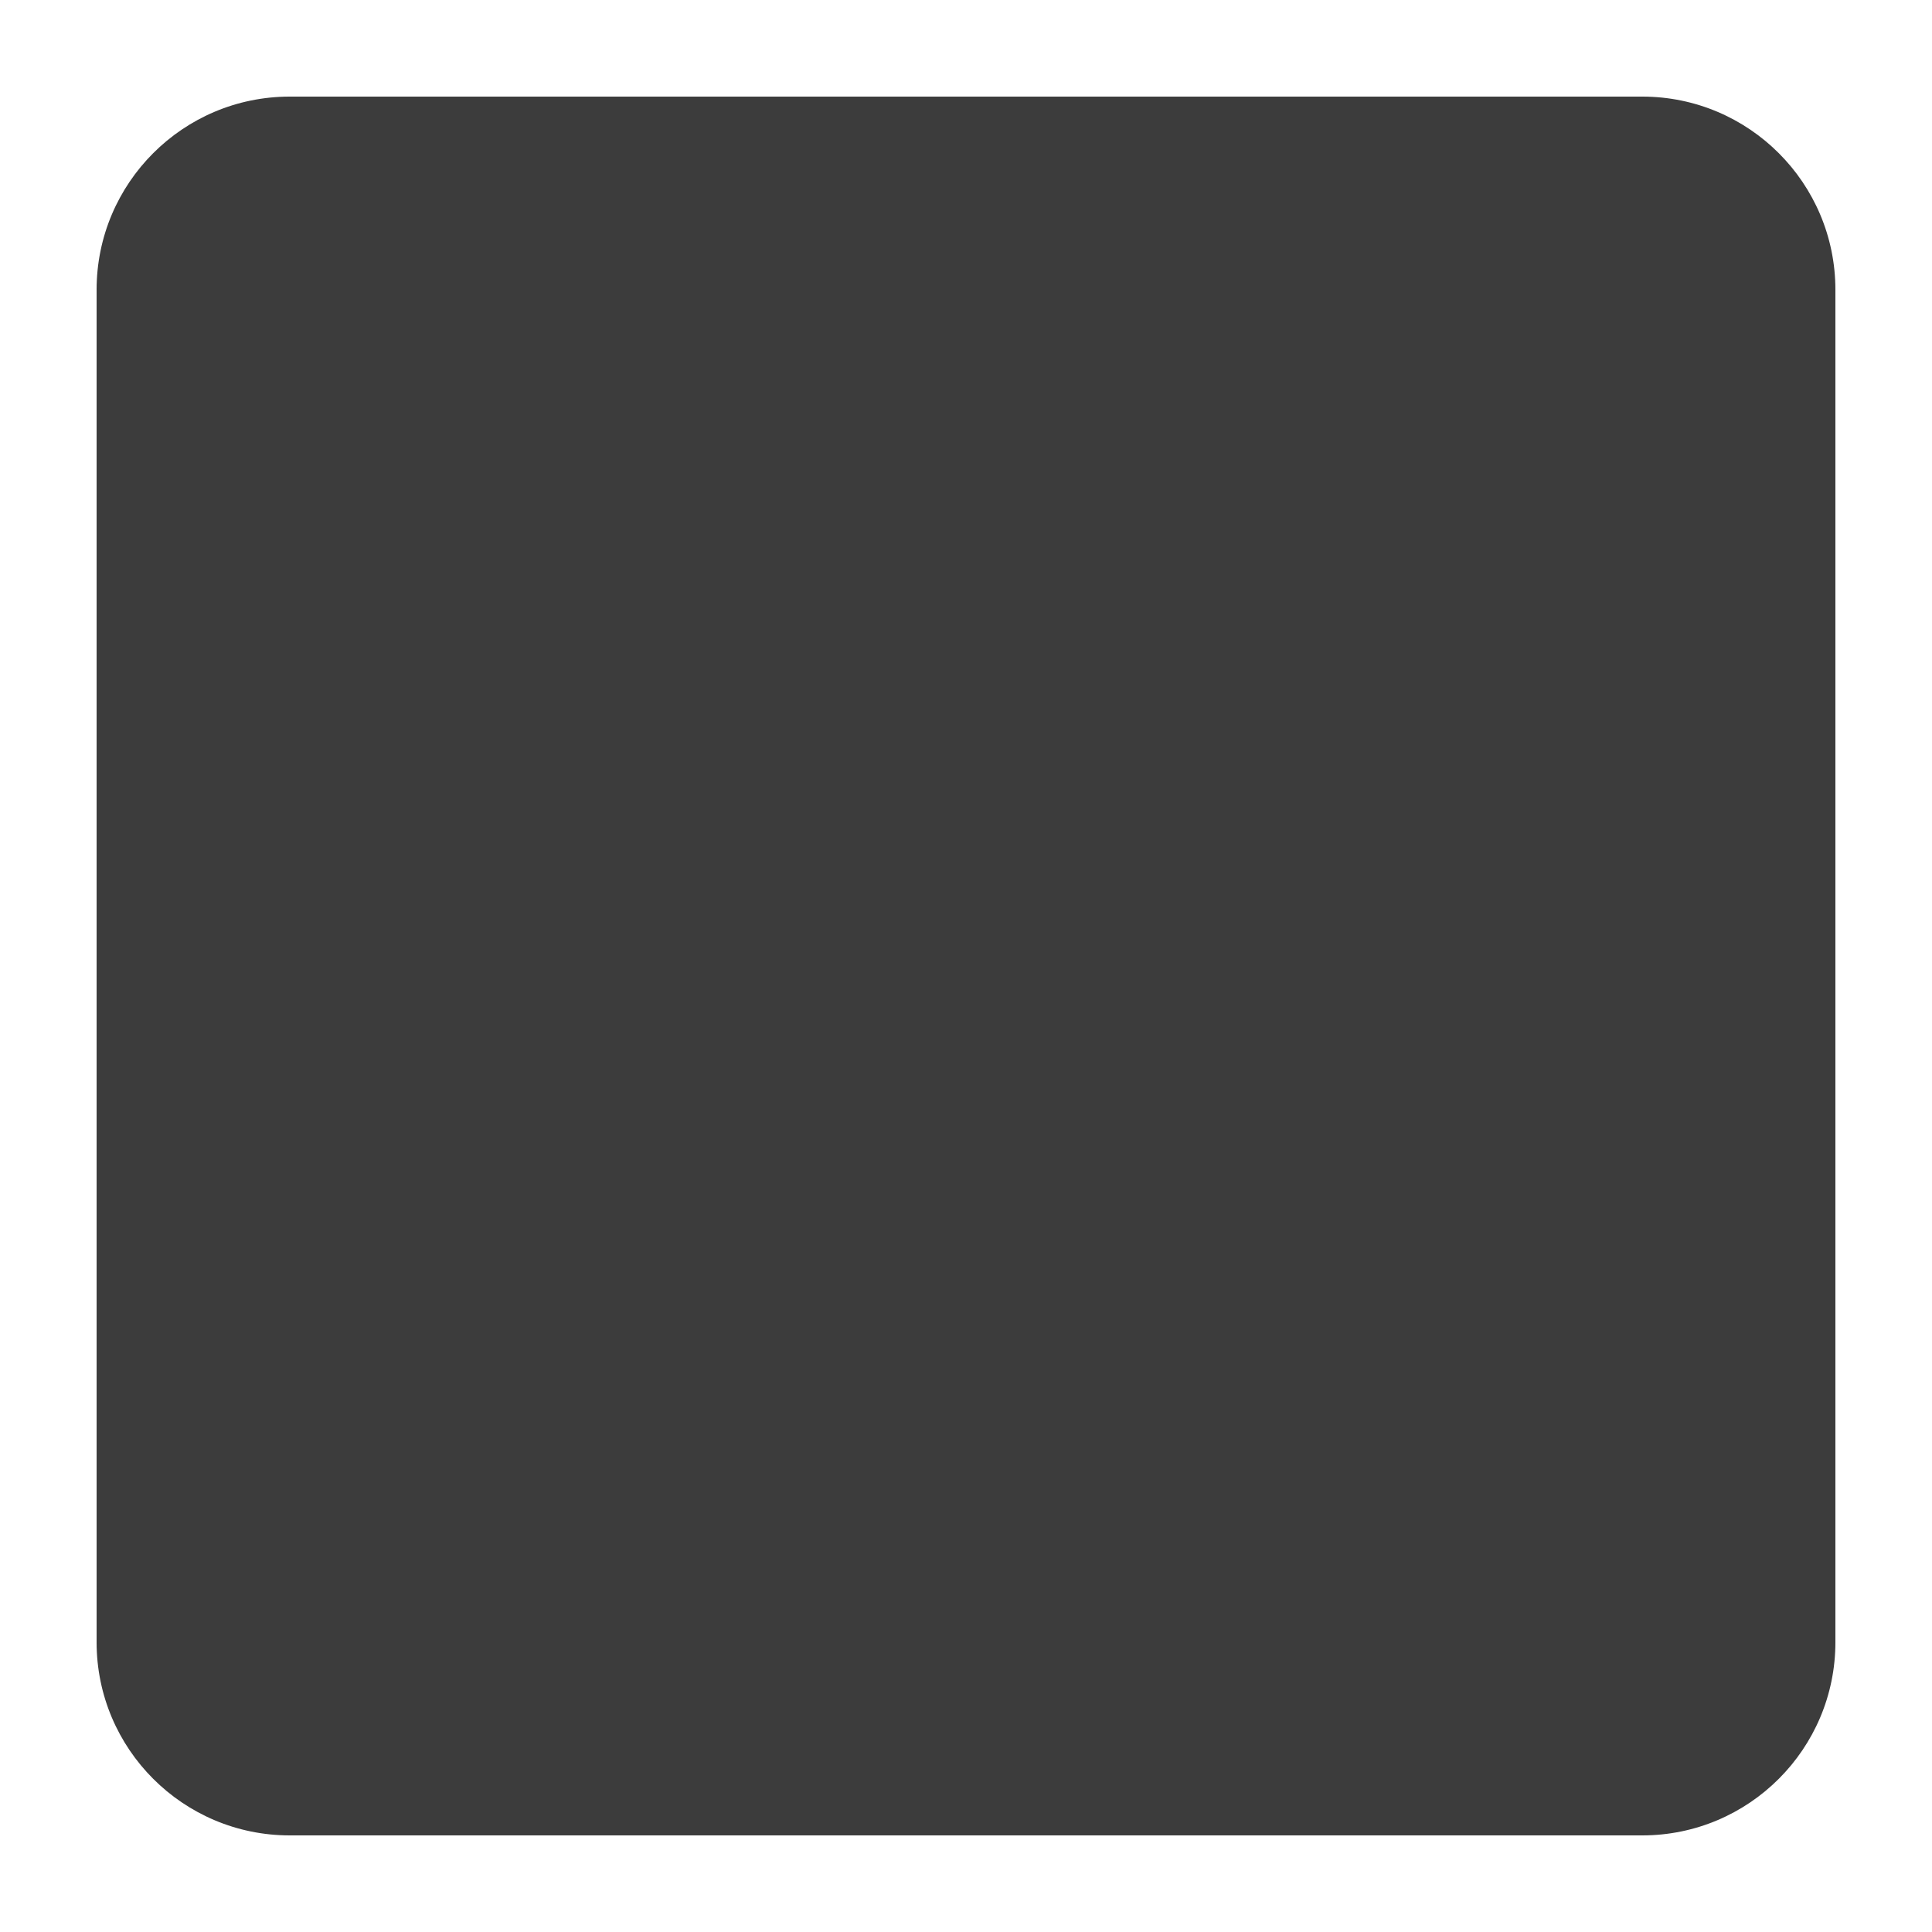
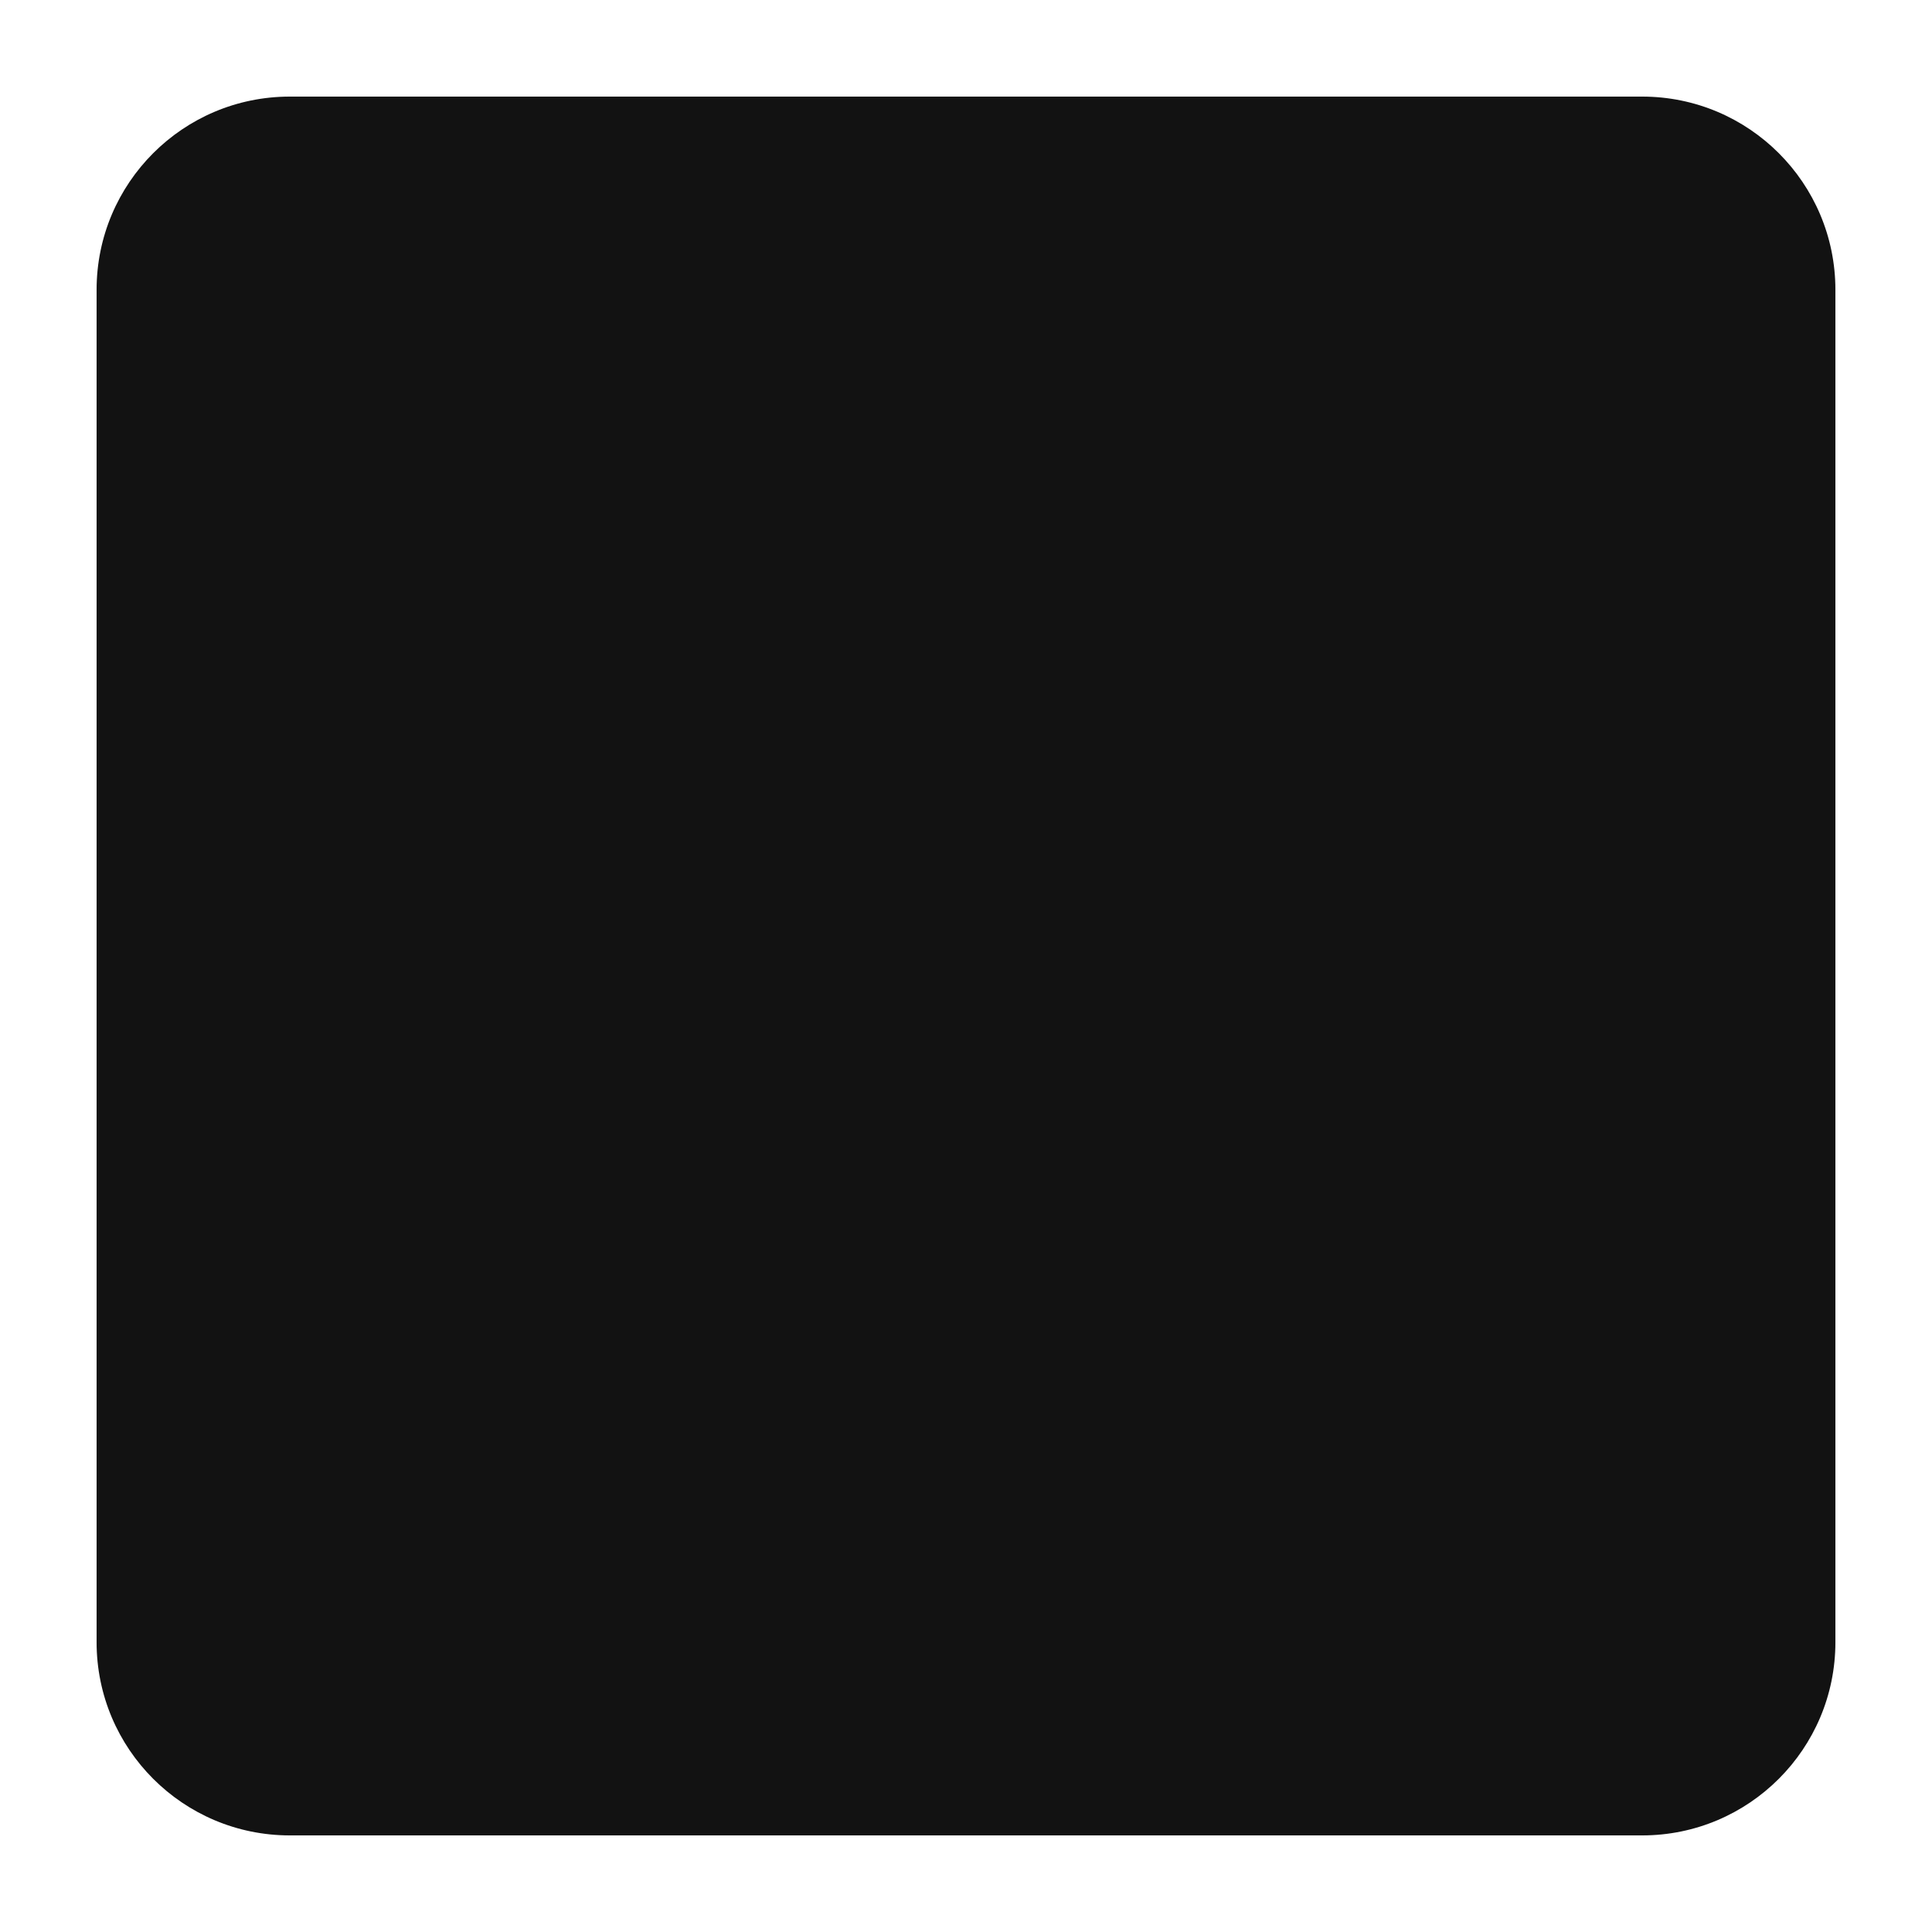
<svg xmlns="http://www.w3.org/2000/svg" width="40" height="40" version="1.1" viewBox="0 0 40 40">
-   <rect x="2" y="2" width="36" height="36" rx="4" ry="4" fill="#3c3c3c" stroke-linecap="round" stroke-linejoin="round" stroke-width="2" style="paint-order:stroke fill markers" />
+   <rect x="2" y="2" width="36" height="36" rx="4" ry="4" fill="#121212" stroke-linecap="round" stroke-linejoin="round" stroke-width="2" style="paint-order:stroke fill markers" />
</svg>
